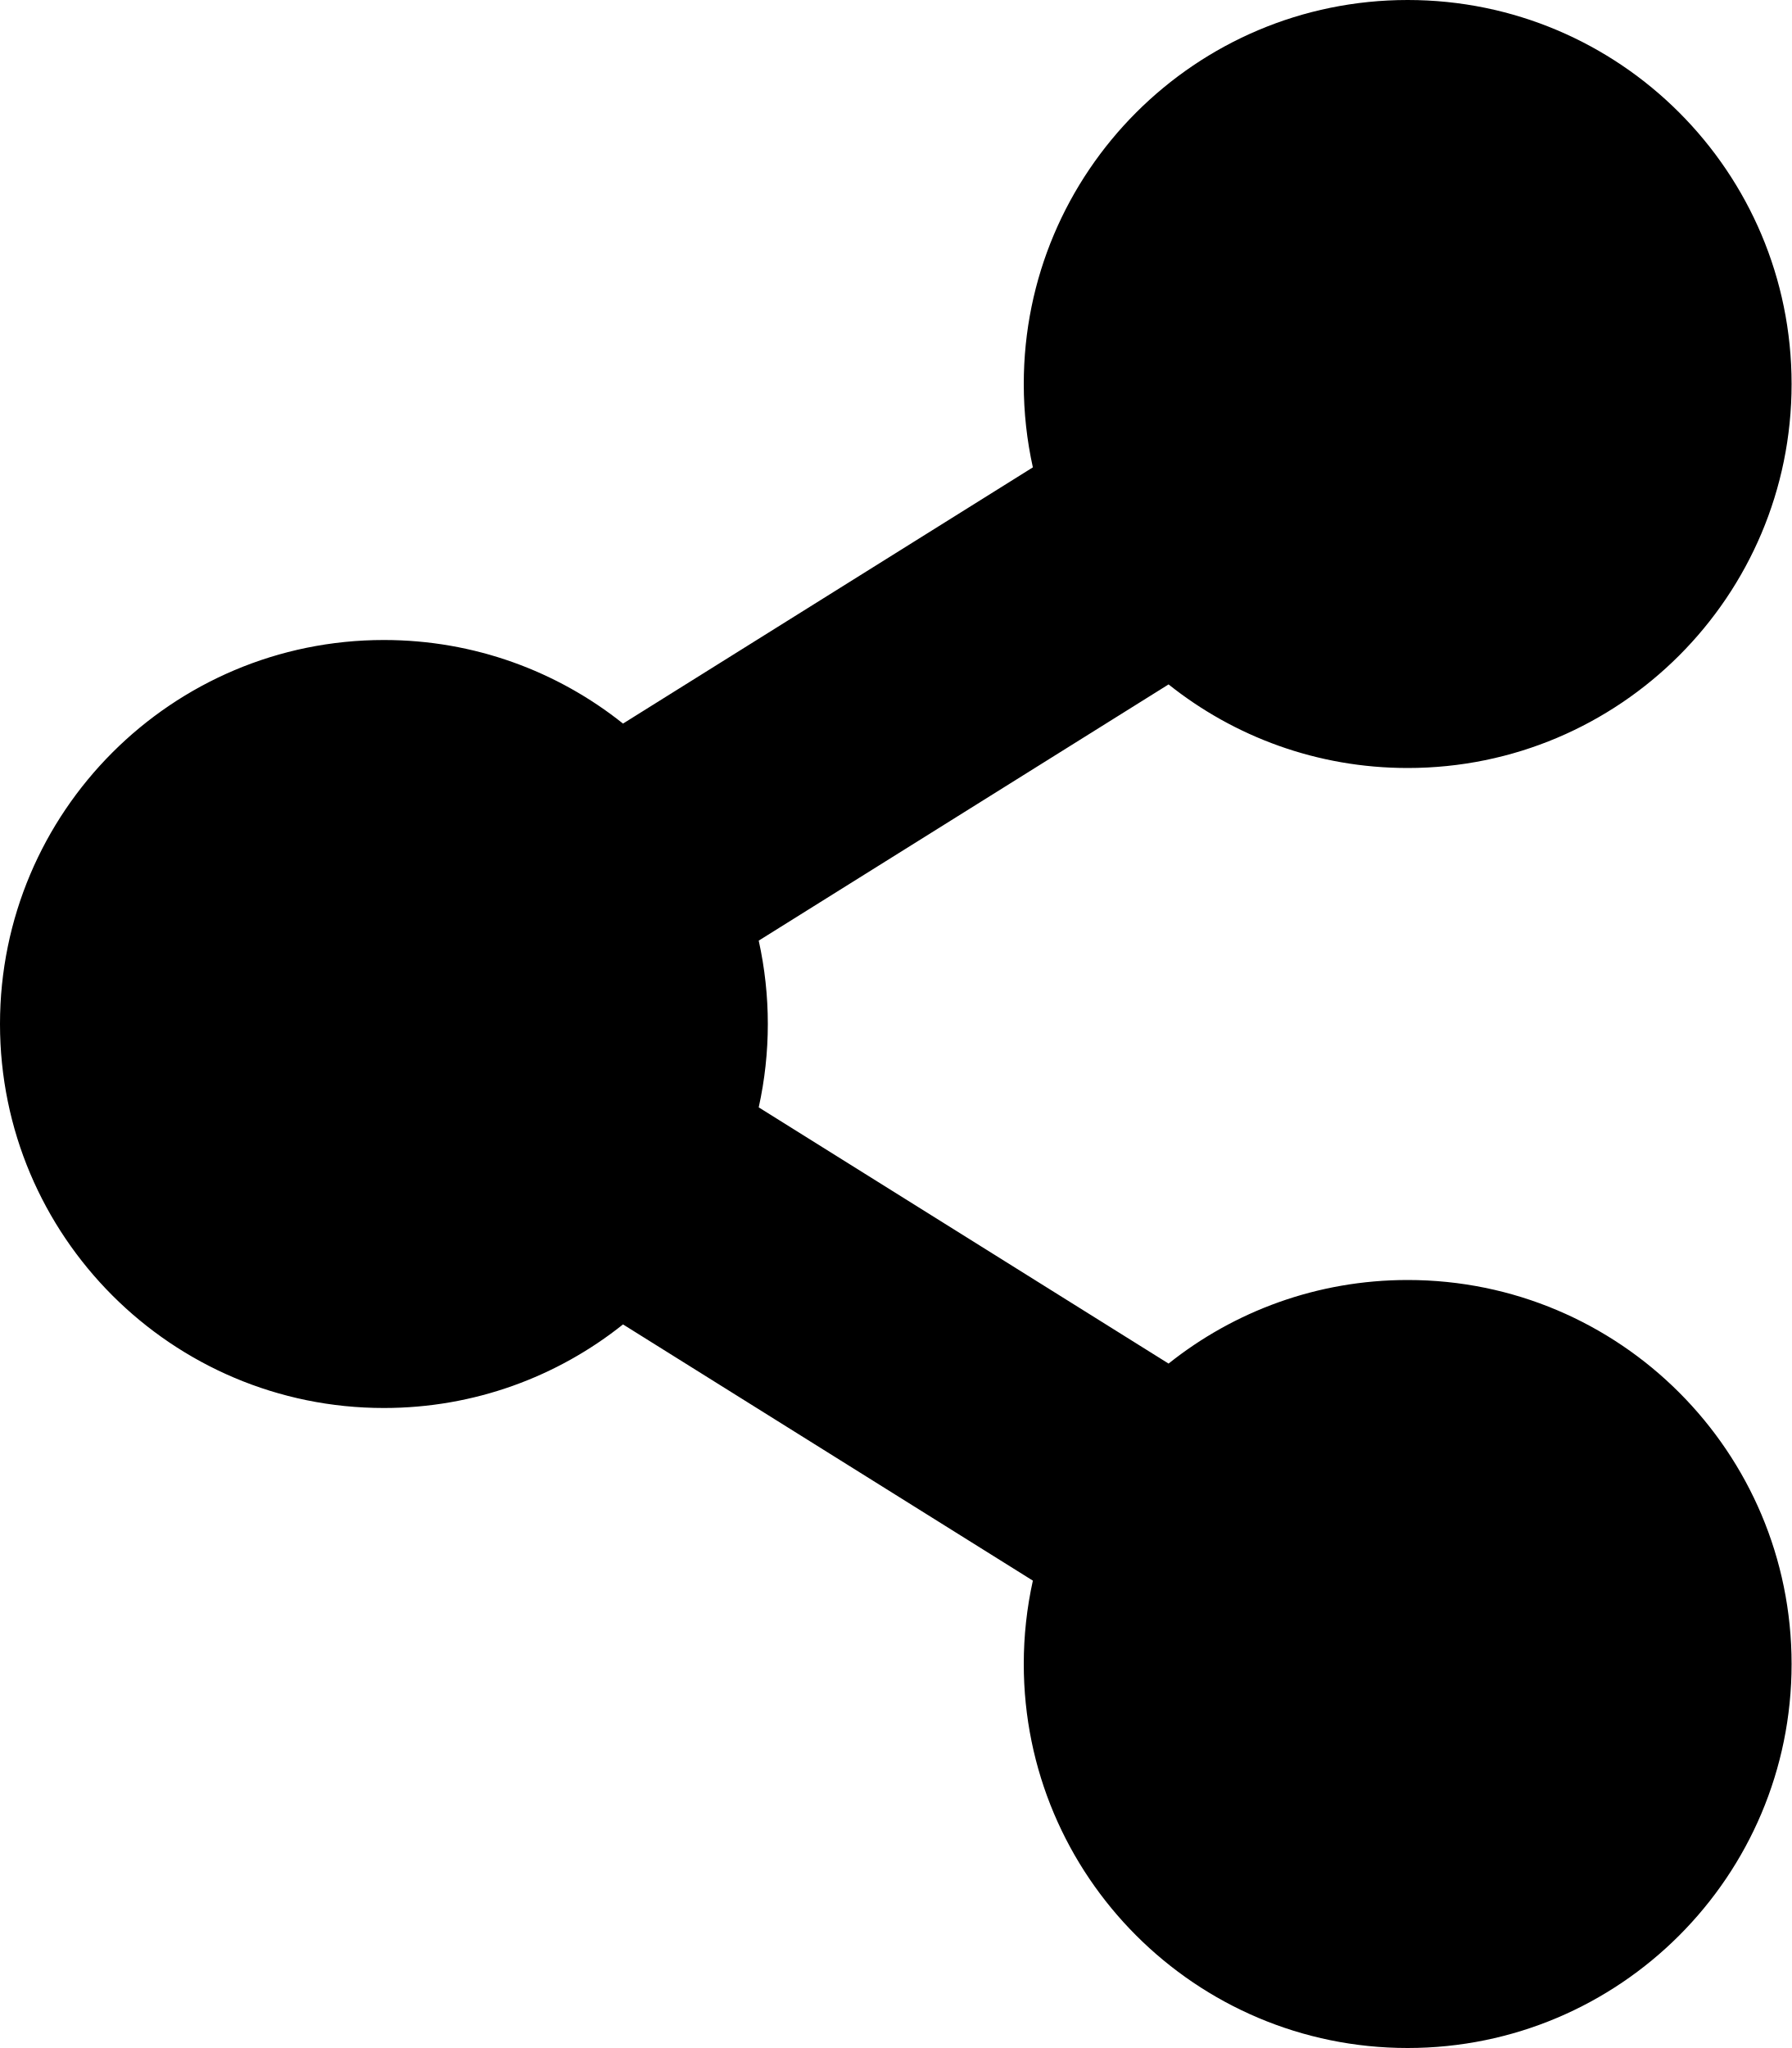
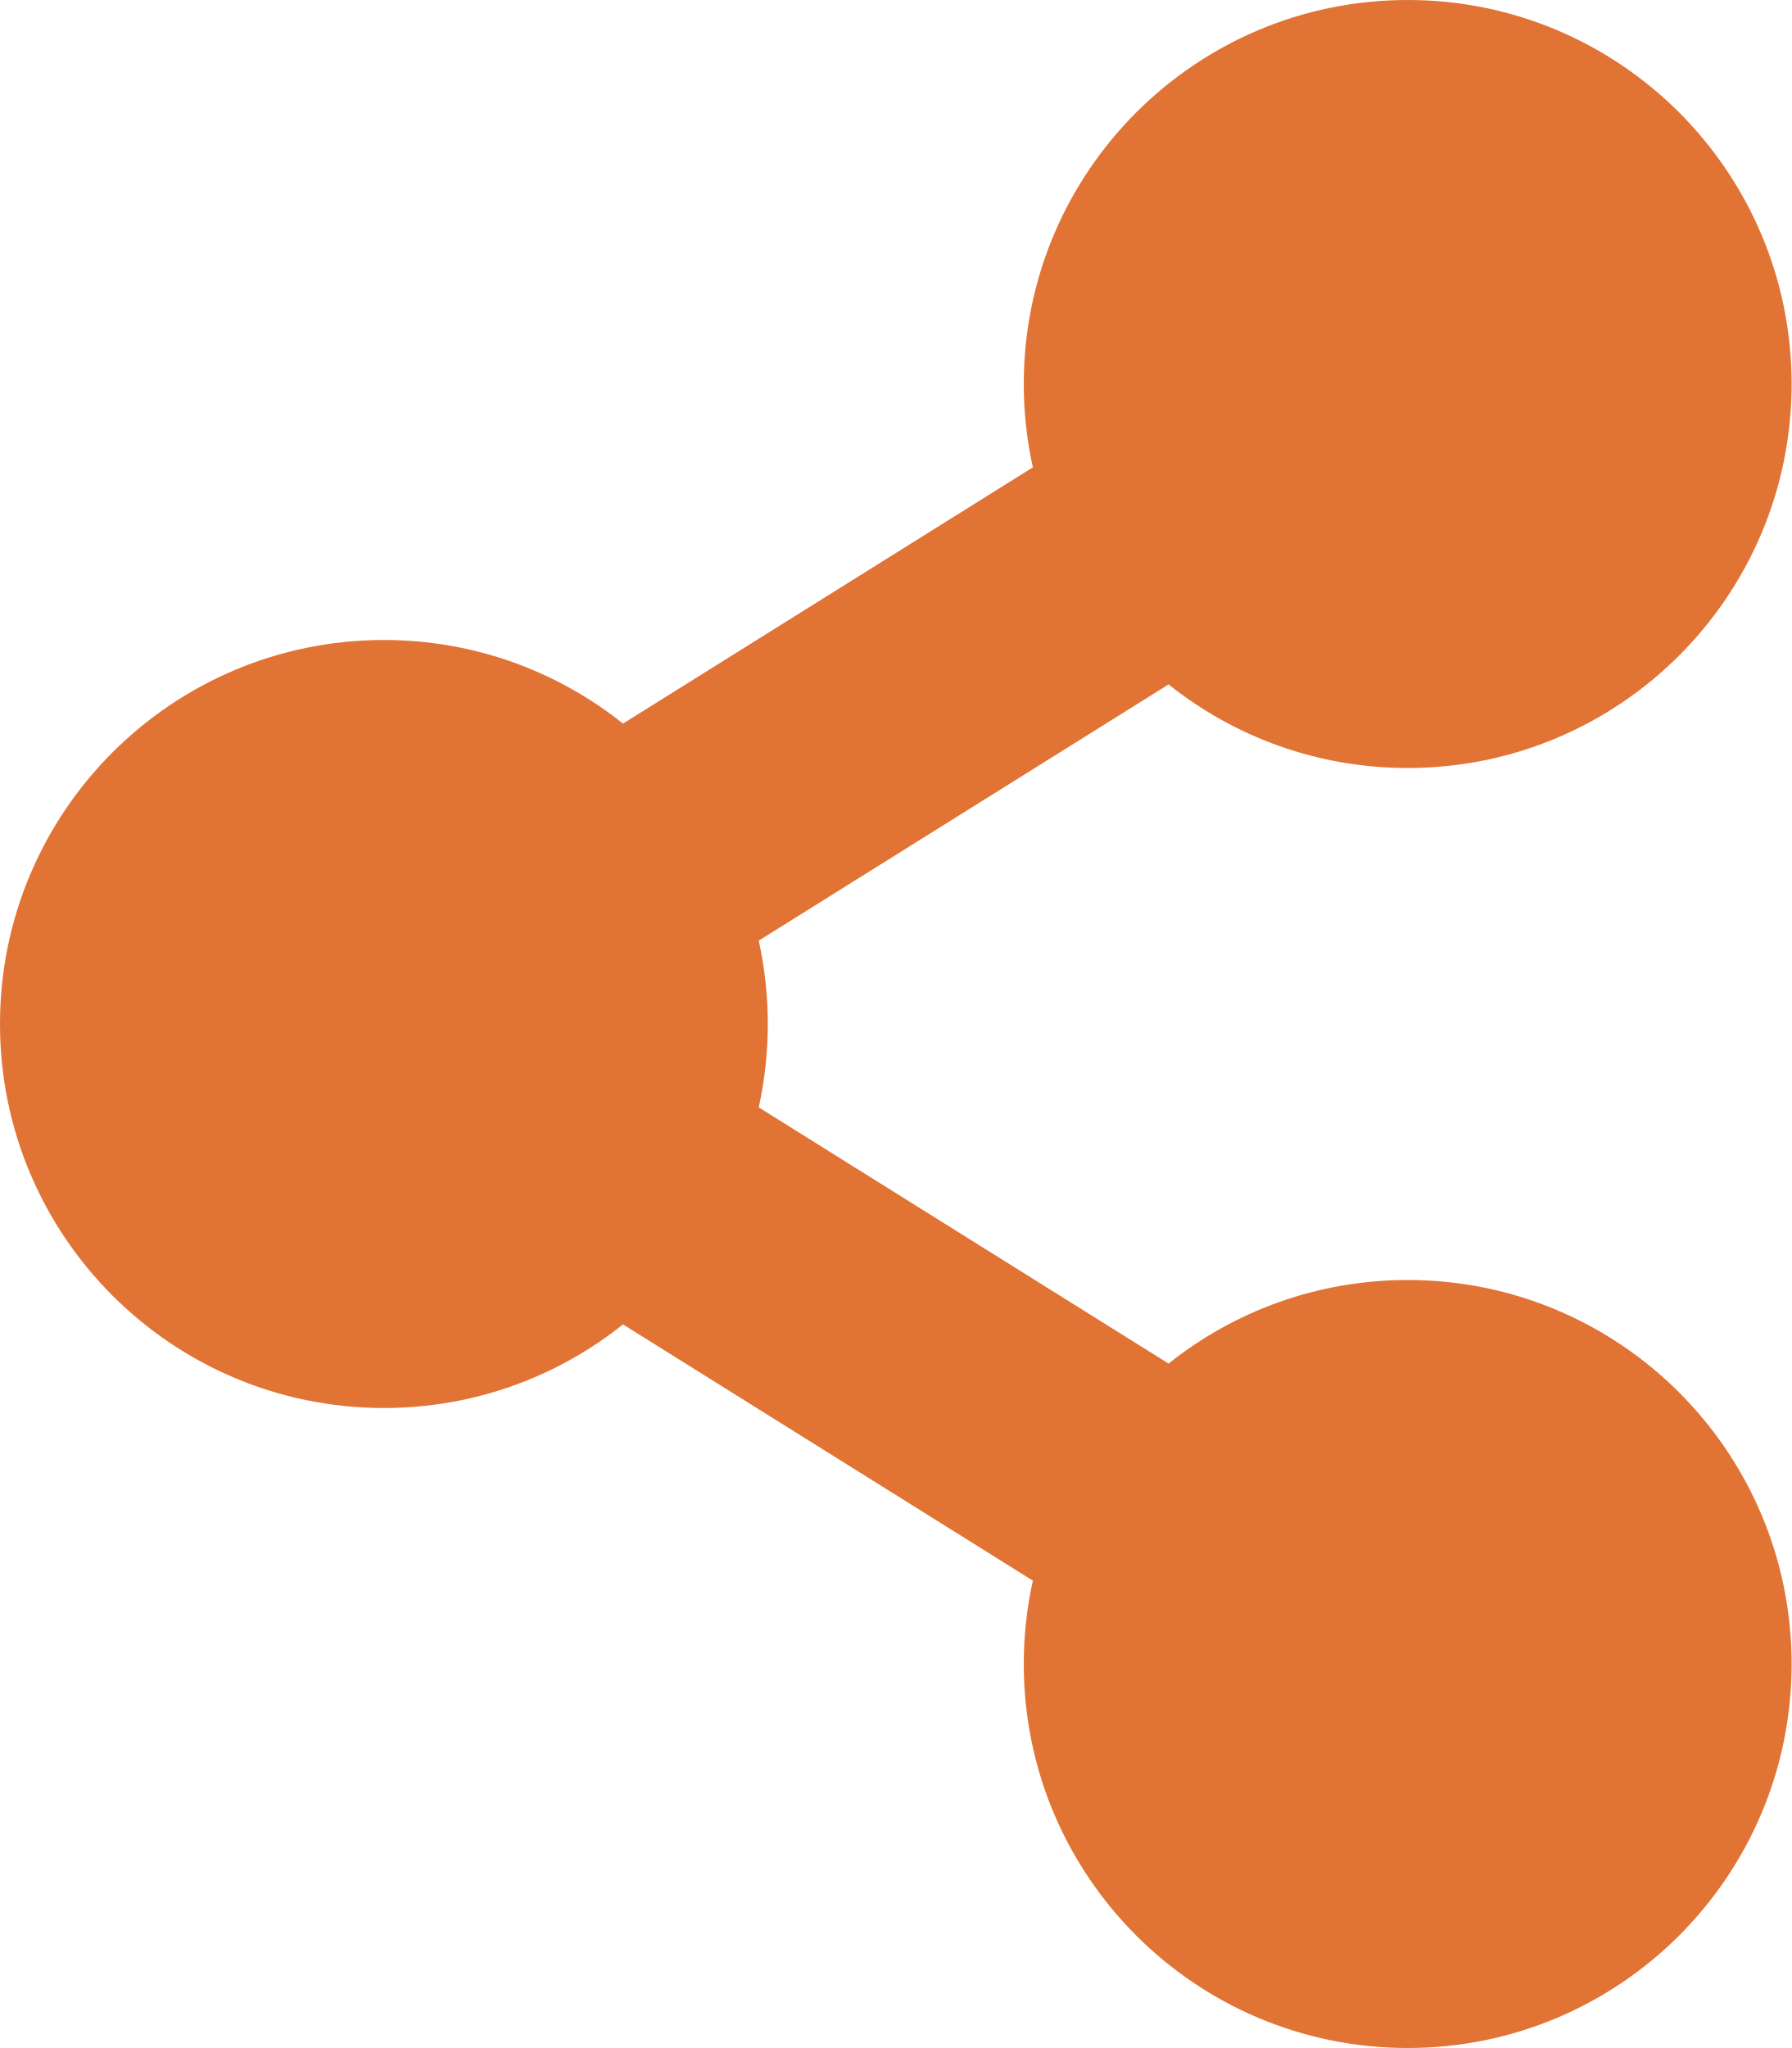
<svg xmlns="http://www.w3.org/2000/svg" aria-hidden="true" focusable="false" data-prefix="fas" data-icon="share-alt" class="svg-inline--fa fa-share-alt fa-w-14" role="img" viewBox="0 0 448 512">
-   <path fill="currentColor" d="M352 320c-22.608 0-43.387 7.819-59.79 20.895l-102.486-64.054a96.551 96.551 0 0 0 0-41.683l102.486-64.054C308.613 184.181 329.392 192 352 192c53.019 0 96-42.981 96-96S405.019 0 352 0s-96 42.981-96 96c0 7.158.79 14.13 2.276 20.841L155.79 180.895C139.387 167.819 118.608 160 96 160c-53.019 0-96 42.981-96 96s42.981 96 96 96c22.608 0 43.387-7.819 59.79-20.895l102.486 64.054A96.301 96.301 0 0 0 256 416c0 53.019 42.981 96 96 96s96-42.981 96-96-42.981-96-96-96z" />
+   <path fill="#e17334" d="M352 320c-22.608 0-43.387 7.819-59.79 20.895l-102.486-64.054a96.551 96.551 0 0 0 0-41.683l102.486-64.054C308.613 184.181 329.392 192 352 192c53.019 0 96-42.981 96-96S405.019 0 352 0s-96 42.981-96 96c0 7.158.79 14.13 2.276 20.841L155.79 180.895C139.387 167.819 118.608 160 96 160c-53.019 0-96 42.981-96 96s42.981 96 96 96c22.608 0 43.387-7.819 59.79-20.895l102.486 64.054A96.301 96.301 0 0 0 256 416c0 53.019 42.981 96 96 96s96-42.981 96-96-42.981-96-96-96z" />
</svg>
